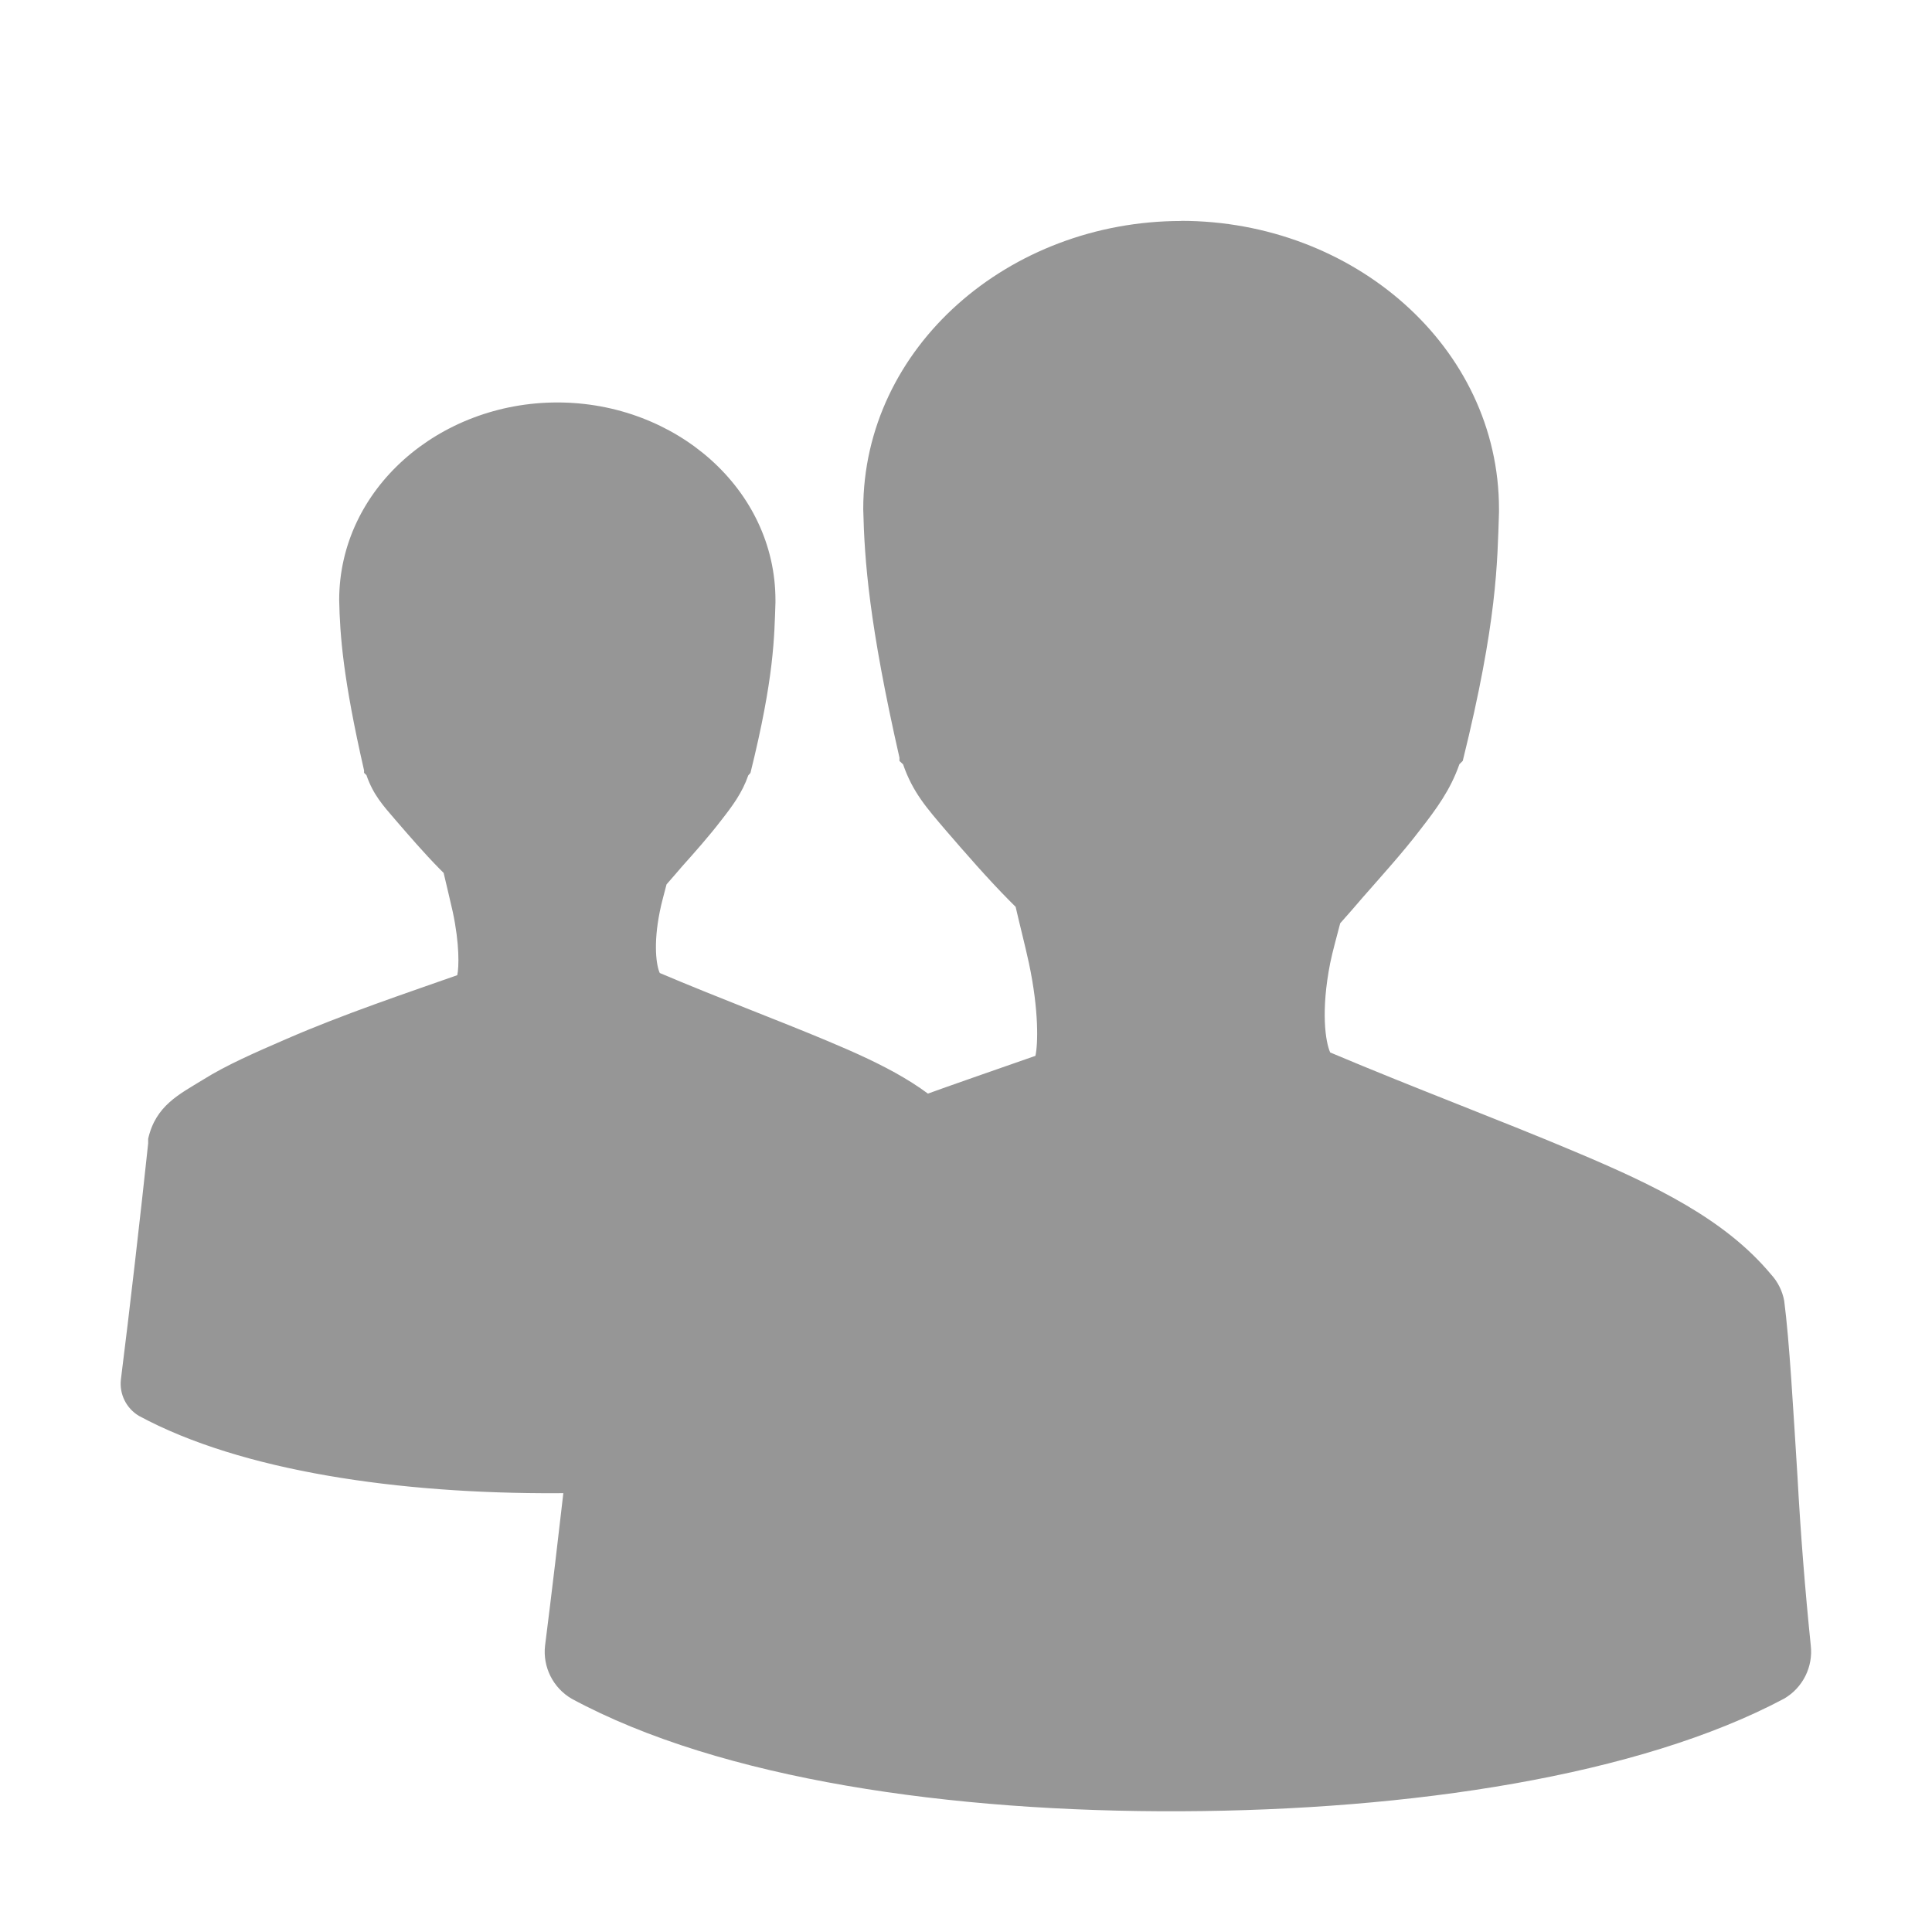
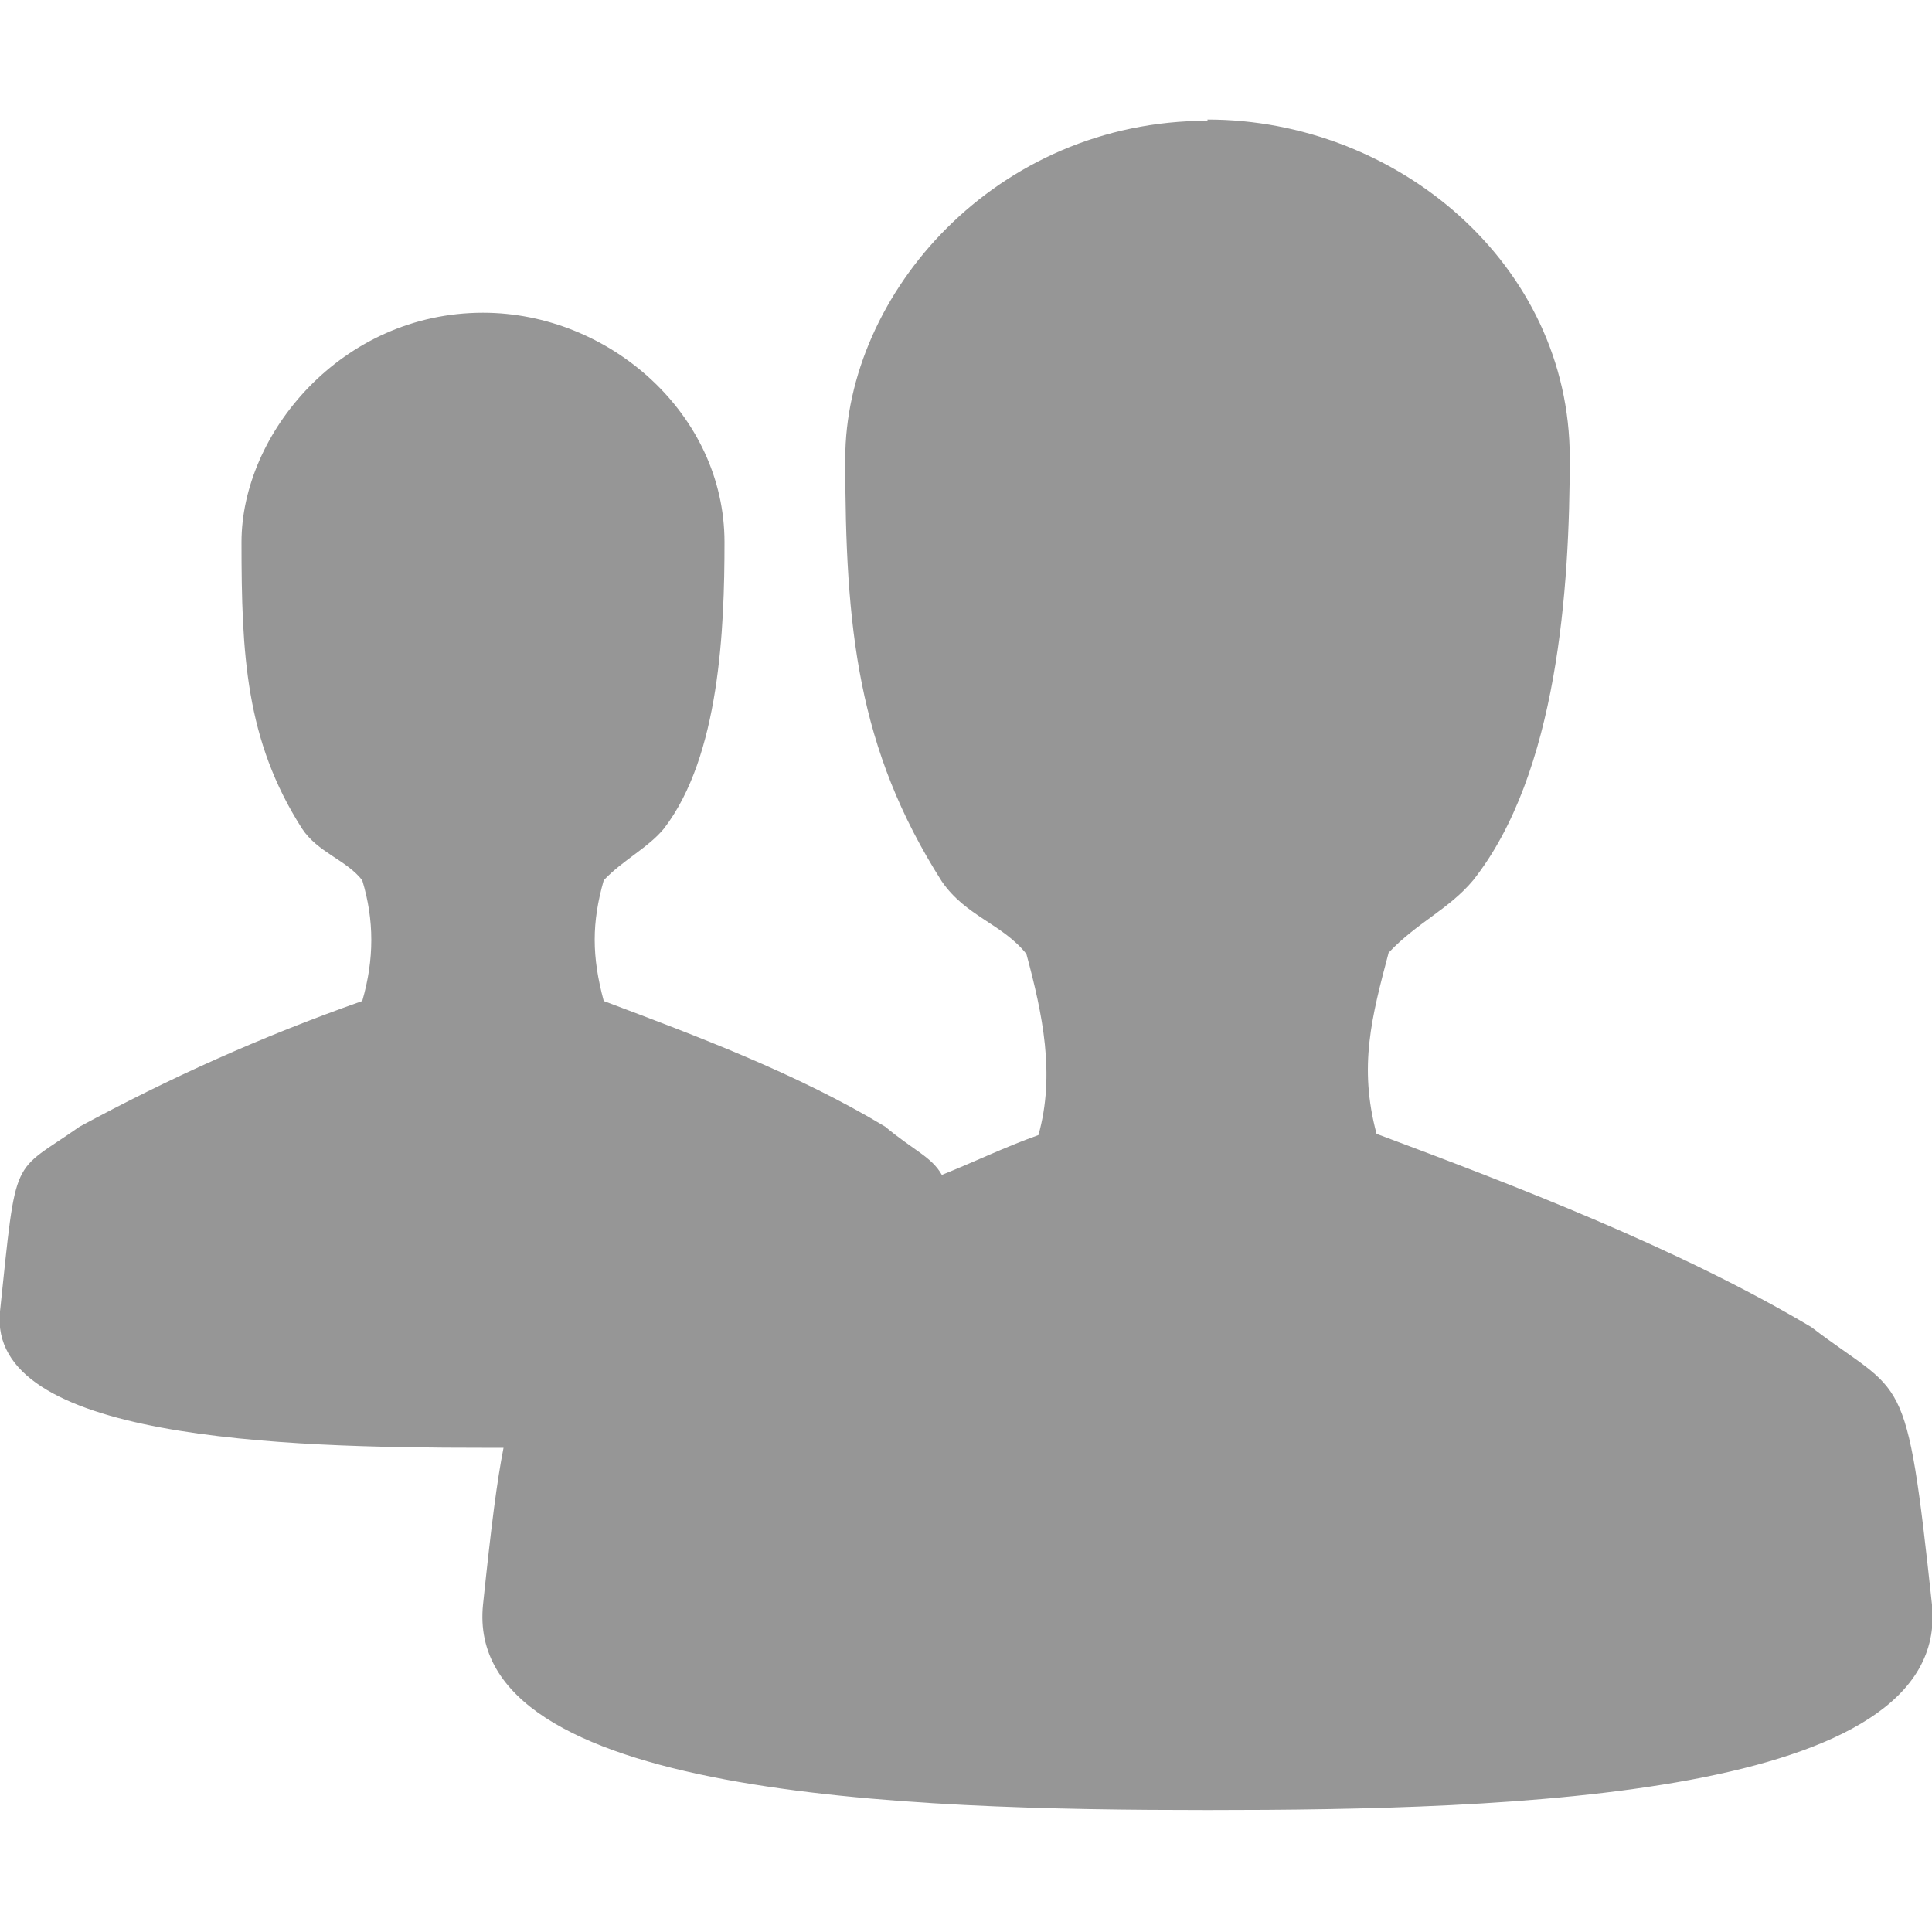
- <svg xmlns="http://www.w3.org/2000/svg" height="16" width="16" version="1">
-   <path style="block-progression:tb;text-transform:none;text-indent:0" d="M4.616 3.333c-.978 0-1.807.714-1.807 1.637.006.29.032.65.206 1.41v.02l.02.02c.055.16.136.25.244.375s.235.272.357.396l.038.038c.024.105.053.22.075.32.058.27.052.462.038.527-.42.148-.943.323-1.412.527-.263.114-.5.217-.696.34-.195.12-.39.213-.452.488v.038c-.06.565-.155 1.396-.226 1.957a.31.31 0 0 0 .15.3c.852.46 2.16.646 3.464.64 1.303-.004 2.6-.2 3.425-.64a.31.31 0 0 0 .15-.3c-.02-.176-.05-.57-.074-.96-.025-.39-.046-.772-.075-.997a.304.304 0 0 0-.075-.15c-.26-.313-.652-.505-1.11-.697-.417-.175-.907-.358-1.392-.564-.028-.06-.055-.236 0-.508.014-.073.037-.15.056-.226.045-.05.08-.093.13-.15.11-.123.224-.252.32-.377.097-.124.176-.23.227-.376l.018-.02c.197-.794.197-1.125.207-1.41v-.02c0-.923-.83-1.638-1.806-1.638zM9.784 1.83c-1.426 0-2.635 1.042-2.635 2.387.01.425.048.95.3 2.058v.027l.03.028c.08.233.2.366.355.548.157.182.344.397.522.577l.055.055c.035.153.078.318.11.466.084.394.075.673.054.768-.612.215-1.374.47-2.058.768-.383.167-.73.316-1.015.494-.284.178-.566.313-.658.714a.335.335 0 0 0 0 .055c-.09.824-.226 2.035-.33 2.853a.45.45 0 0 0 .22.44c1.24.67 3.148.94 5.048.932s3.792-.293 4.994-.933a.45.45 0 0 0 .22-.44 29.58 29.58 0 0 1-.11-1.398c-.036-.57-.067-1.127-.11-1.456a.442.442 0 0 0-.11-.22c-.38-.455-.952-.733-1.62-1.014-.607-.257-1.32-.523-2.03-.823-.04-.09-.078-.345 0-.74.022-.107.055-.22.083-.33.067-.075.12-.136.192-.22.158-.18.327-.367.467-.55.14-.18.254-.335.328-.547l.028-.028c.286-1.157.286-1.64.3-2.058v-.027c0-1.345-1.208-2.387-2.633-2.387z" fill="#969696" color="#000" />
+ <svg xmlns="http://www.w3.org/2000/svg" viewbox="0 0 16 16" height="16" width="16" version="1.1">
+   <path fill="#969696" d="m10 1c-1.75 0-3 1.43-3 2.8 0 1.4 0.1 2.4 0.8 3.5 0.2 0.29 0.5 0.35 0.7 0.6 0.135 0.5 0.24 1 0.1 1.5-0.28 0.1-0.525 0.22-0.8 0.33-0.085-0.15-0.23-0.2-0.47-0.4-0.73-0.44-1.56-0.75-2.33-1.04-0.1-0.37-0.1-0.65 0-1 0.156-0.166 0.37-0.27 0.5-0.43 0.46-0.6 0.5-1.654 0.5-2.37 0-1.06-0.954-1.9-2-1.9-1.17 0-2 1-2 1.9 0 0.93 0.034 1.64 0.5 2.37 0.13 0.2 0.367 0.26 0.5 0.43 0.1 0.33 0.1 0.654 0 1-0.85 0.3-1.6 0.64-2.34 1.04-0.57 0.4-0.52 0.205-0.66 1.53-0.11 1.06 2.335 1.13 4 1.13 0.06 0 0.11 0 0.17 0-0.054 0.274-0.1 0.63-0.17 1.3-0.16 1.59 3.5 1.7 6 1.7s6.16-0.1 6-1.7c-0.215-2-0.23-1.71-1-2.3-1.1-0.654-2.45-1.17-3.6-1.6-0.15-0.56-0.04-0.97 0.1-1.5 0.235-0.25 0.5-0.36 0.7-0.6 0.7-0.885 0.8-2.425 0.8-3.5 0-1.6-1.43-2.8-3-2.8z" />
</svg>
